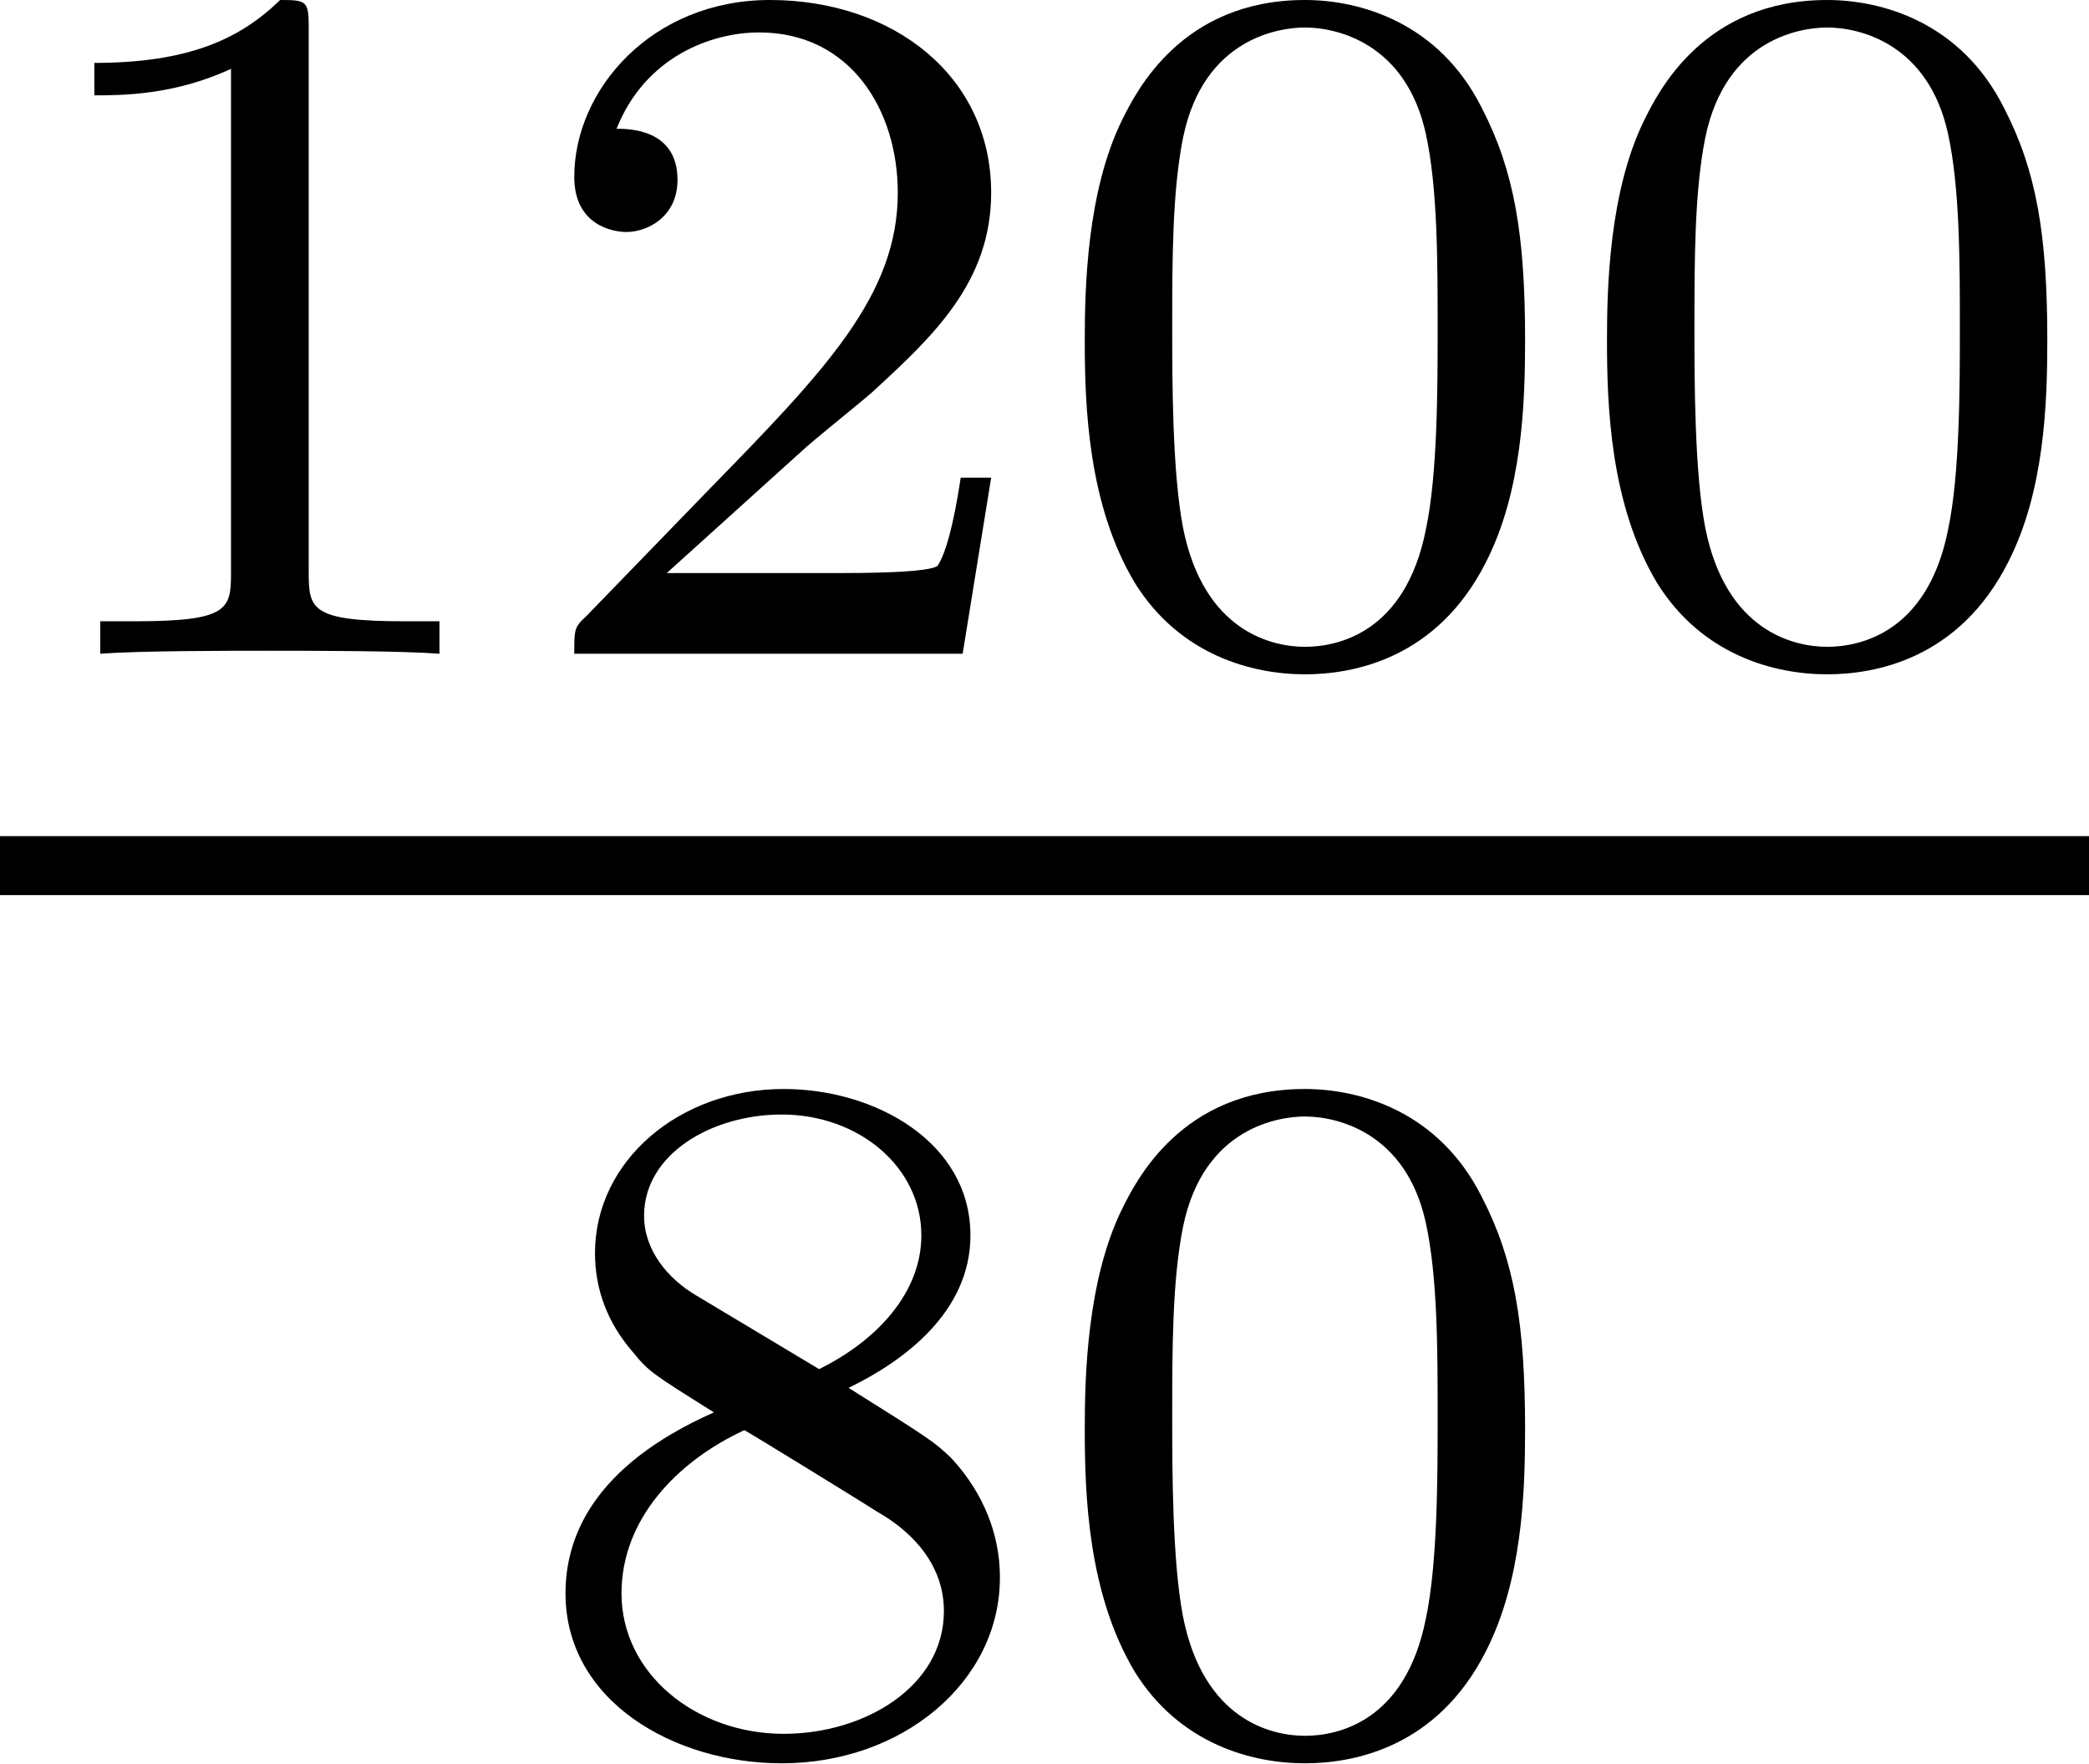
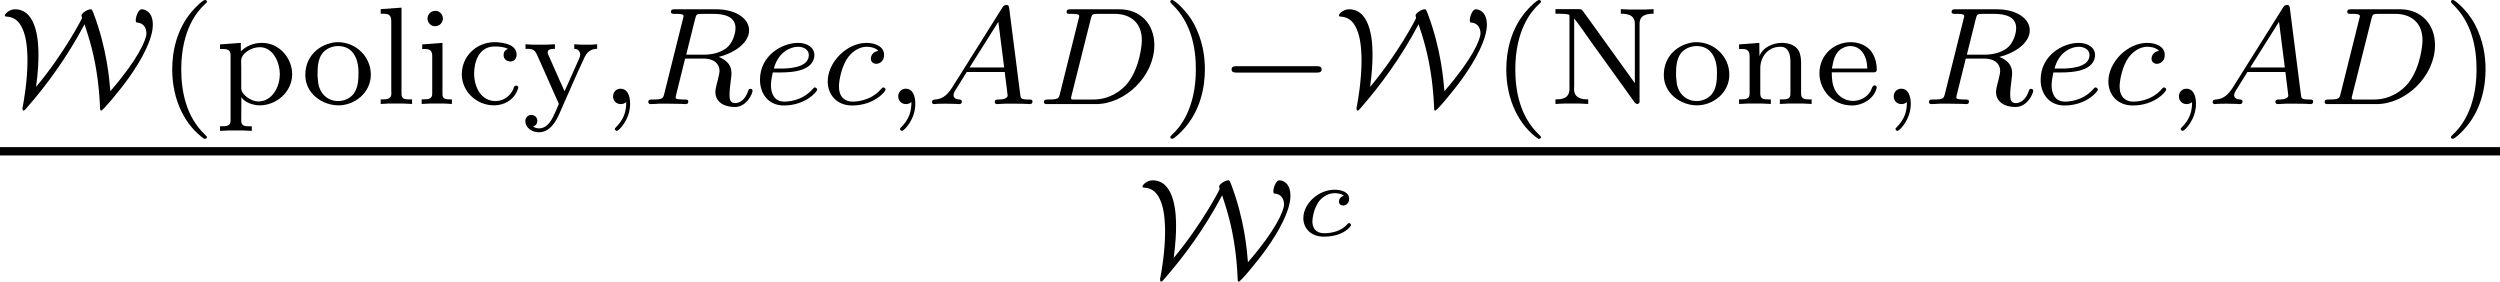
- <svg xmlns="http://www.w3.org/2000/svg" xmlns:xlink="http://www.w3.org/1999/xlink" version="1.1" width="16.937pt" height="14.297pt" viewBox="9.096 491.264 16.937 14.297">
+ <svg xmlns="http://www.w3.org/2000/svg" xmlns:xlink="http://www.w3.org/1999/xlink" version="1.1" width="143.549pt" height="16.173pt" viewBox="36.8 518.981 143.549 16.173">
  <defs>
-     <path id="g17-48" d="M3.897-2.542C3.897-3.395 3.81-3.913 3.547-4.423C3.196-5.125 2.55-5.3 2.112-5.3C1.108-5.3 .741-4.551 .63-4.328C.343-3.746 .327-2.957 .327-2.542C.327-2.016 .351-1.211 .733-.574C1.1 .016 1.69 .167 2.112 .167C2.495 .167 3.18 .048 3.579-.741C3.873-1.315 3.897-2.024 3.897-2.542ZM2.112-.056C1.841-.056 1.291-.183 1.124-1.02C1.036-1.474 1.036-2.224 1.036-2.638C1.036-3.188 1.036-3.746 1.124-4.184C1.291-4.997 1.913-5.077 2.112-5.077C2.383-5.077 2.933-4.941 3.092-4.216C3.188-3.778 3.188-3.18 3.188-2.638C3.188-2.168 3.188-1.451 3.092-1.004C2.925-.167 2.375-.056 2.112-.056Z" />
-     <path id="g17-49" d="M2.503-5.077C2.503-5.292 2.487-5.3 2.271-5.3C1.945-4.981 1.522-4.79 .765-4.79V-4.527C.98-4.527 1.411-4.527 1.873-4.742V-.654C1.873-.359 1.849-.263 1.092-.263H.813V0C1.14-.024 1.825-.024 2.184-.024S3.236-.024 3.563 0V-.263H3.284C2.527-.263 2.503-.359 2.503-.654V-5.077Z" />
-     <path id="g17-50" d="M2.248-1.626C2.375-1.745 2.71-2.008 2.837-2.12C3.332-2.574 3.802-3.013 3.802-3.738C3.802-4.686 3.005-5.3 2.008-5.3C1.052-5.3 .422-4.575 .422-3.866C.422-3.475 .733-3.419 .845-3.419C1.012-3.419 1.259-3.539 1.259-3.842C1.259-4.256 .861-4.256 .765-4.256C.996-4.838 1.53-5.037 1.921-5.037C2.662-5.037 3.045-4.407 3.045-3.738C3.045-2.909 2.463-2.303 1.522-1.339L.518-.303C.422-.215 .422-.199 .422 0H3.571L3.802-1.427H3.555C3.531-1.267 3.467-.869 3.371-.717C3.324-.654 2.718-.654 2.59-.654H1.172L2.248-1.626Z" />
-     <path id="g17-56" d="M2.646-2.877C3.092-3.092 3.634-3.491 3.634-4.113C3.634-4.87 2.861-5.3 2.12-5.3C1.275-5.3 .59-4.718 .59-3.969C.59-3.674 .693-3.403 .893-3.172C1.028-3.005 1.06-2.989 1.554-2.678C.566-2.24 .351-1.658 .351-1.211C.351-.335 1.235 .167 2.104 .167C3.084 .167 3.873-.494 3.873-1.339C3.873-1.841 3.602-2.176 3.475-2.311C3.339-2.439 3.332-2.447 2.646-2.877ZM1.411-3.626C1.18-3.762 .988-3.993 .988-4.272C.988-4.774 1.538-5.093 2.104-5.093C2.726-5.093 3.236-4.67 3.236-4.113C3.236-3.65 2.877-3.26 2.407-3.029L1.411-3.626ZM1.801-2.534C1.833-2.519 2.742-1.961 2.877-1.873C3.005-1.801 3.419-1.546 3.419-1.068C3.419-.454 2.774-.072 2.12-.072C1.411-.072 .805-.558 .805-1.211C.805-1.809 1.251-2.279 1.801-2.534Z" />
+     <path id="g14-59" d="M1.49-.12C1.49 .399 1.379 .853 .885 1.347C.853 1.371 .837 1.387 .837 1.427C.837 1.49 .901 1.538 .956 1.538C1.052 1.538 1.714 .909 1.714-.024C1.714-.534 1.522-.885 1.172-.885C.893-.885 .733-.662 .733-.446C.733-.223 .885 0 1.18 0C1.371 0 1.49-.112 1.49-.12Z" />
+     <path id="g14-65" d="M1.474-.948C1.108-.367 .781-.287 .494-.263C.414-.255 .319-.247 .319-.112C.319-.088 .335 0 .43 0C.502 0 .55-.024 1.108-.024C1.65-.024 1.833 0 1.873 0S2.032 0 2.032-.151C2.032-.255 1.929-.263 1.889-.263C1.722-.271 1.554-.335 1.554-.51C1.554-.63 1.618-.733 1.769-.964L2.311-1.841H4.495L4.663-.494C4.663-.383 4.519-.263 4.144-.263C4.025-.263 3.921-.263 3.921-.112C3.921-.104 3.929 0 4.057 0C4.136 0 4.439-.016 4.511-.024H5.013C5.731-.024 5.866 0 5.93 0C5.962 0 6.089 0 6.089-.151C6.089-.263 5.986-.263 5.858-.263C5.42-.263 5.412-.335 5.388-.534L4.758-5.46C4.734-5.635 4.726-5.691 4.591-5.691C4.447-5.691 4.4-5.611 4.352-5.531L1.474-.948ZM2.479-2.104L4.129-4.726L4.463-2.104H2.479Z" />
+     <path id="g14-68" d="M1.331-.63C1.259-.327 1.243-.263 .654-.263C.502-.263 .406-.263 .406-.112C.406 0 .51 0 .646 0H3.387C5.069 0 6.743-1.61 6.743-3.387C6.743-4.607 5.93-5.444 4.742-5.444H1.953C1.809-5.444 1.706-5.444 1.706-5.292C1.706-5.181 1.801-5.181 1.937-5.181C2.2-5.181 2.431-5.181 2.431-5.053C2.431-5.021 2.423-5.013 2.399-4.91L1.331-.63ZM3.092-4.886C3.164-5.157 3.172-5.181 3.499-5.181H4.463C5.396-5.181 6.025-4.647 6.025-3.674C6.025-3.411 5.914-2.112 5.22-1.219C4.87-.773 4.184-.263 3.244-.263H2.056C1.985-.279 1.961-.279 1.961-.335C1.961-.399 1.977-.462 1.993-.51L3.092-4.886Z" />
+     <path id="g14-82" d="M3.092-4.886C3.164-5.157 3.172-5.181 3.499-5.181H4.144C4.798-5.181 5.412-5.013 5.412-4.368C5.412-4.017 5.228-3.459 4.862-3.196C4.479-2.925 4.025-2.837 3.563-2.837H2.582L3.092-4.886ZM4.447-2.71C5.428-2.957 6.193-3.555 6.193-4.232C6.193-4.926 5.412-5.444 4.304-5.444H1.953C1.809-5.444 1.706-5.444 1.706-5.292C1.706-5.181 1.809-5.181 1.937-5.181C2.2-5.181 2.431-5.181 2.431-5.053C2.431-5.021 2.423-5.013 2.399-4.91L1.331-.63C1.259-.327 1.243-.263 .654-.263C.502-.263 .406-.263 .406-.112C.406-.08 .43 0 .534 0C.685 0 .869-.016 1.028-.024H1.522C2.264-.024 2.495 0 2.542 0S2.702 0 2.702-.151C2.702-.263 2.598-.263 2.463-.263C2.439-.263 2.295-.263 2.16-.279C1.993-.295 1.977-.319 1.977-.391C1.977-.43 1.993-.478 2-.518L2.519-2.614H3.555C4.272-2.614 4.495-2.232 4.495-1.905C4.495-1.793 4.439-1.57 4.4-1.403C4.336-1.172 4.256-.853 4.256-.709C4.256-.096 4.782 .167 5.372 .167C6.065 .167 6.392-.614 6.392-.765C6.392-.797 6.368-.877 6.265-.877C6.177-.877 6.153-.805 6.145-.773C5.97-.223 5.627-.056 5.396-.056C5.101-.056 5.069-.279 5.069-.542S5.117-1.156 5.149-1.419C5.181-1.658 5.181-1.706 5.181-1.785C5.181-2.264 4.87-2.542 4.447-2.71Z" />
+     <path id="g14-99" d="M3.26-3.053C2.933-3.013 2.829-2.766 2.829-2.606C2.829-2.375 3.037-2.311 3.14-2.311C3.18-2.311 3.587-2.343 3.587-2.829S3.061-3.515 2.582-3.515C1.451-3.515 .351-2.415 .351-1.299C.351-.542 .869 .08 1.753 .08C3.013 .08 3.674-.725 3.674-.829C3.674-.901 3.595-.956 3.547-.956S3.475-.933 3.435-.885C2.805-.143 1.913-.143 1.769-.143C1.339-.143 .996-.406 .996-1.012C.996-1.363 1.156-2.208 1.53-2.702C1.881-3.148 2.279-3.292 2.59-3.292C2.686-3.292 3.053-3.284 3.26-3.053Z" />
+     <path id="g14-101" d="M1.602-1.817C1.777-1.817 2.375-1.825 2.798-1.977C3.491-2.216 3.515-2.694 3.515-2.813C3.515-3.26 3.092-3.515 2.574-3.515C1.674-3.515 .391-2.805 .391-1.395C.391-.582 .885 .08 1.761 .08C3.005 .08 3.674-.717 3.674-.829C3.674-.901 3.595-.956 3.547-.956S3.475-.933 3.435-.885C2.805-.143 1.913-.143 1.777-.143C1.196-.143 1.02-.638 1.02-1.084C1.02-1.323 1.092-1.682 1.124-1.817H1.602ZM1.188-2.04C1.443-3.013 2.168-3.292 2.574-3.292C2.893-3.292 3.196-3.132 3.196-2.813C3.196-2.04 1.889-2.04 1.554-2.04H1.188Z" />
+     <path id="g13-99" d="M2.774-2.295C2.696-2.277 2.493-2.176 2.493-1.955C2.493-1.805 2.606-1.728 2.732-1.728C2.875-1.728 3.078-1.829 3.078-2.116C3.078-2.505 2.624-2.636 2.242-2.636C1.315-2.636 .448-1.835 .448-1.004C.448-.436 .861 .06 1.632 .06C2.756 .06 3.186-.538 3.186-.604C3.186-.658 3.12-.723 3.072-.723C3.043-.723 3.037-.717 2.947-.628C2.624-.257 2.068-.137 1.644-.137C1.148-.137 .968-.46 .968-.807C.968-.825 .98-1.518 1.393-2.026C1.482-2.128 1.793-2.439 2.248-2.439C2.277-2.439 2.594-2.439 2.774-2.295Z" />
+     <path id="g6-78" d="M.351-5.452V-5.189C.55-5.189 .741-5.189 .94-5.173L1.084-5.149C1.14-5.133 1.156-5.117 1.156-5.053V-.877C1.156-.311 .709-.271 .351-.271V-.008L.877-.032H1.73L2.232-.008V-.271C1.881-.271 1.419-.327 1.419-.869C1.419-.933 1.427-1.004 1.427-1.068V-4.918C1.753-4.511 2.04-4.073 2.343-3.65L4.184-1.092C4.4-.789 4.615-.494 4.83-.191C4.886-.112 4.941-.008 5.053-.008H5.077C5.173-.04 5.181-.096 5.181-.159V-4.615C5.181-5.141 5.643-5.189 5.986-5.189V-5.452L5.483-5.428H4.631L4.105-5.452V-5.189C4.447-5.189 4.91-5.141 4.91-4.615V-1.203L1.945-5.324L1.841-5.436L1.69-5.452H.351Z" />
+     <path id="g6-99" d="M2.925-3.172C2.766-3.108 2.678-2.981 2.678-2.821C2.678-2.598 2.837-2.447 3.092-2.447C3.316-2.447 3.427-2.662 3.427-2.829C3.427-3.411 2.742-3.523 2.256-3.555H2.16C1.124-3.555 .279-2.75 .279-1.714C.279-.733 1.116 .072 2.128 .072C2.686 .072 3.236-.215 3.459-.765C3.475-.821 3.523-.893 3.523-.956C3.523-1.028 3.467-1.06 3.403-1.06C3.252-1.06 3.276-.893 3.18-.749C2.981-.399 2.622-.175 2.216-.175C1.395-.175 .988-.956 .988-1.761C.988-2.399 1.243-3.308 2.168-3.308C2.391-3.308 2.702-3.292 2.925-3.172Z" />
+     <path id="g6-101" d="M.94-1.825H3.371C3.475-1.825 3.523-1.881 3.523-1.977C3.523-2.375 3.403-2.837 3.116-3.132C2.829-3.419 2.431-3.555 2.024-3.555C1.092-3.555 .231-2.845 .231-1.761C.231-.853 .956 .08 2.104 .08C2.702 .08 3.339-.295 3.507-.885C3.515-.909 3.523-.933 3.523-.956C3.523-1.02 3.467-1.076 3.403-1.076C3.252-1.076 3.228-.821 3.156-.725C2.957-.391 2.558-.183 2.168-.183C1.745-.183 1.339-.406 1.132-.797C.964-1.116 .94-1.474 .94-1.825ZM.948-2.04C1.028-2.495 1.108-2.989 1.578-3.22C1.714-3.292 1.857-3.332 2.008-3.332C2.527-3.332 2.877-2.901 2.957-2.327C2.965-2.232 2.965-2.136 2.981-2.04H.948Z" />
+     <path id="g6-105" d="M.359-3.427V-3.164H.486C.741-3.164 .933-3.116 .933-2.774V-.606C.933-.279 .725-.271 .327-.271V-.008L.813-.032H1.618L2.064-.008V-.271H1.953C1.722-.271 1.522-.287 1.522-.558V-3.515L1.227-3.491L.359-3.427ZM1.044-5.348C.805-5.316 .662-5.109 .662-4.91C.662-4.694 .837-4.471 1.092-4.471C1.363-4.471 1.546-4.686 1.546-4.918C1.546-5.133 1.371-5.356 1.116-5.356C1.092-5.356 1.068-5.348 1.044-5.348Z" />
+     <path id="g6-108" d="M.327-5.452V-5.189H.43C.693-5.189 .933-5.181 .933-4.774V-.781C.933-.725 .94-.669 .94-.606C.94-.287 .685-.271 .406-.271H.327V-.008L.805-.032H1.634L2.128-.008V-.271H1.945C1.722-.271 1.522-.295 1.522-.582V-5.539L.327-5.452Z" />
+     <path id="g6-110" d="M.319-3.427V-3.164H.47C.701-3.164 .925-3.132 .925-2.766V-.606C.925-.279 .717-.271 .319-.271V-.008L.805-.032H1.642L2.144-.008V-.271H1.977C1.73-.271 1.538-.295 1.538-.598V-2.064C1.538-2.654 1.929-3.292 2.694-3.292C3.148-3.292 3.268-2.893 3.268-2.415V-.574C3.268-.295 3.053-.271 2.821-.271H2.662V-.008L3.164-.032H4.001L4.487-.008V-.271H4.328C4.097-.271 3.881-.295 3.881-.582V-2.279C3.881-2.542 3.873-2.813 3.746-3.061C3.547-3.411 3.132-3.515 2.758-3.515C2.271-3.515 1.666-3.252 1.49-2.75L1.482-3.515L1.188-3.491L.319-3.427Z" />
+     <path id="g6-111" d="M1.993-3.555C1.076-3.459 .231-2.798 .231-1.666C.231-.598 1.219 .072 2.136 .072C3.061 .072 3.993-.646 3.993-1.69C3.993-2.718 3.148-3.555 2.096-3.555H1.993ZM.94-1.546C.94-1.61 .933-1.682 .933-1.753C.933-2.168 .972-2.718 1.315-3.029C1.53-3.228 1.825-3.332 2.12-3.332C2.933-3.332 3.284-2.654 3.284-1.825C3.284-1.387 3.268-.901 2.965-.542C2.75-.303 2.431-.175 2.112-.175C1.522-.175 1.06-.59 .972-1.219C.956-1.331 .956-1.435 .94-1.546Z" />
+     <path id="g6-112" d="M.271-3.427V-3.164H.399C.646-3.164 .877-3.14 .877-2.829V.948C.877 1.267 .654 1.275 .271 1.275V1.538L.757 1.514H1.594L2.096 1.538V1.275H1.913C1.682 1.275 1.49 1.243 1.49 .956L1.498-.399C1.674-.096 2.176 .072 2.55 .072C3.515 .072 4.415-.701 4.415-1.722C4.415-2.606 3.706-3.515 2.678-3.515C2.224-3.515 1.793-3.355 1.467-3.029V-3.515L.271-3.427ZM3.698-1.594C3.666-.948 3.252-.151 2.463-.151C2.064-.151 1.49-.542 1.49-.901V-2.176C1.49-2.271 1.482-2.367 1.482-2.471C1.482-2.917 2.072-3.268 2.55-3.268C3.347-3.268 3.706-2.351 3.706-1.722C3.706-1.682 3.706-1.634 3.698-1.594Z" />
+     <path id="g6-121" d="M.175-3.435V-3.172H.295C.566-3.172 .709-3.116 .837-2.829L1.02-2.423C1.339-1.698 1.666-.972 1.985-.247L2.056-.096C2.072-.072 2.08-.048 2.08-.016V.008C2.072 .056 2.04 .112 2.016 .159L1.897 .438C1.714 .845 1.474 1.395 .94 1.395C.821 1.395 .709 1.347 .606 1.299C.733 1.243 .853 1.164 .853 .956C.853 .757 .693 .622 .51 .622C.311 .622 .167 .781 .167 .964C.167 1.395 .59 1.618 .933 1.618C1.562 1.618 1.913 1.036 2.136 .518L2.351 .024C2.726-.805 3.076-1.65 3.467-2.471C3.602-2.79 3.77-3.172 4.288-3.172V-3.435L3.961-3.411H3.379L2.973-3.435V-3.172C3.204-3.172 3.316-3.005 3.316-2.845C3.316-2.694 3.22-2.542 3.164-2.407L2.598-1.14C2.534-1.004 2.479-.869 2.415-.733C2.343-.925 2.248-1.116 2.16-1.307L1.506-2.782C1.482-2.845 1.451-2.901 1.451-2.965V-3.005C1.474-3.172 1.722-3.172 1.865-3.172V-3.435L1.355-3.411H.598L.175-3.435Z" />
+     <path id="g16-40" d="M2.654 1.993C2.718 1.993 2.813 1.993 2.813 1.897C2.813 1.865 2.805 1.857 2.702 1.753C1.61 .725 1.339-.757 1.339-1.993C1.339-4.288 2.287-5.364 2.694-5.731C2.805-5.834 2.813-5.842 2.813-5.882S2.782-5.978 2.702-5.978C2.574-5.978 2.176-5.571 2.112-5.499C1.044-4.384 .821-2.949 .821-1.993C.821-.207 1.57 1.227 2.654 1.993Z" />
+     <path id="g16-41" d="M2.463-1.993C2.463-2.75 2.335-3.658 1.841-4.599C1.451-5.332 .725-5.978 .582-5.978C.502-5.978 .478-5.922 .478-5.882C.478-5.85 .478-5.834 .574-5.738C1.69-4.678 1.945-3.22 1.945-1.993C1.945 .295 .996 1.379 .59 1.745C.486 1.849 .478 1.857 .478 1.897S.502 1.993 .582 1.993C.709 1.993 1.108 1.586 1.172 1.514C2.24 .399 2.463-1.036 2.463-1.993Z" />
+     <path id="g11-0" d="M5.571-1.809C5.699-1.809 5.874-1.809 5.874-1.993S5.699-2.176 5.571-2.176H1.004C.877-2.176 .701-2.176 .701-1.993S.877-1.809 1.004-1.809H5.571Z" />
+     <path id="g11-87" d="M6.336-.741C6.28-1.411 6.145-3.156 5.38-5.189C5.3-5.388 5.292-5.396 5.276-5.412C5.26-5.444 5.22-5.444 5.204-5.444C5.013-5.444 4.678-5.212 4.678-5.085C4.678-5.045 4.71-4.981 4.71-4.941C4.71-4.91 3.69-2.925 2.072-.988C2.192-1.889 2.208-2.447 2.208-2.805C2.208-3.316 2.208-5.444 .853-5.444C.542-5.444 .279-5.181 .279-5.093C.279-5.029 .311-5.029 .422-5.021C.869-4.981 1.164-4.718 1.371-4.129C1.57-3.563 1.578-2.75 1.578-2.503C1.578-1.363 1.363-.143 1.323 .048C1.291 .191 1.291 .207 1.291 .247C1.291 .311 1.307 .375 1.355 .375S1.506 .255 1.57 .175C2.694-1.116 3.834-2.662 4.854-4.583C5.117-3.786 5.42-2.853 5.611-1.395C5.691-.781 5.731-.135 5.738 .04C5.738 .088 5.746 .303 5.754 .327C5.762 .343 5.77 .375 5.81 .375C5.906 .375 6.822-.709 7.388-1.498C8.122-2.527 8.775-3.722 8.775-4.559C8.775-5.268 8.361-5.444 8.137-5.444C7.938-5.444 7.795-5.005 7.795-4.83C7.795-4.686 7.819-4.686 7.914-4.678C8.408-4.607 8.408-4.121 8.408-4.065C8.408-3.698 7.922-2.566 6.336-.741Z" />
  </defs>
  <g id="page1">
-     <use x="9.096" y="496.564" xlink:href="#g17-49" />
-     <use x="13.33" y="496.564" xlink:href="#g17-50" />
-     <use x="17.564" y="496.564" xlink:href="#g17-48" />
-     <use x="21.798" y="496.564" xlink:href="#g17-48" />
-     <rect x="9.096" y="498.043" height=".478" width="16.937" />
-     <use x="13.33" y="505.393" xlink:href="#g17-56" />
-     <use x="17.564" y="505.393" xlink:href="#g17-48" />
+     <use x="36.8" y="524.958" xlink:href="#g11-87" />
+     <use x="45.868" y="524.958" xlink:href="#g16-40" />
+     <use x="49.162" y="524.958" xlink:href="#g6-112" />
+     <use x="54.1" y="524.958" xlink:href="#g6-111" />
+     <use x="58.333" y="524.958" xlink:href="#g6-108" />
+     <use x="60.685" y="524.958" xlink:href="#g6-105" />
+     <use x="63.037" y="524.958" xlink:href="#g6-99" />
+     <use x="66.799" y="524.958" xlink:href="#g6-121" />
+     <use x="71.268" y="524.958" xlink:href="#g14-59" />
+     <use x="73.62" y="524.958" xlink:href="#g14-82" />
+     <use x="80.047" y="524.958" xlink:href="#g14-101" />
+     <use x="83.976" y="524.958" xlink:href="#g14-99" />
+     <use x="87.643" y="524.958" xlink:href="#g14-59" />
+     <use x="89.996" y="524.958" xlink:href="#g14-65" />
+     <use x="96.339" y="524.958" xlink:href="#g14-68" />
+     <use x="103.521" y="524.958" xlink:href="#g16-41" />
+     <use x="106.815" y="524.958" xlink:href="#g11-0" />
+     <use x="113.401" y="524.958" xlink:href="#g11-87" />
+     <use x="122.469" y="524.958" xlink:href="#g16-40" />
+     <use x="125.762" y="524.958" xlink:href="#g6-78" />
+     <use x="132.104" y="524.958" xlink:href="#g6-111" />
+     <use x="136.337" y="524.958" xlink:href="#g6-110" />
+     <use x="141.04" y="524.958" xlink:href="#g6-101" />
+     <use x="144.803" y="524.958" xlink:href="#g14-59" />
+     <use x="147.155" y="524.958" xlink:href="#g14-82" />
+     <use x="153.582" y="524.958" xlink:href="#g14-101" />
+     <use x="157.511" y="524.958" xlink:href="#g14-99" />
+     <use x="161.179" y="524.958" xlink:href="#g14-59" />
+     <use x="163.531" y="524.958" xlink:href="#g14-65" />
+     <use x="169.874" y="524.958" xlink:href="#g14-68" />
+     <use x="177.057" y="524.958" xlink:href="#g16-41" />
+     <rect x="36.8" y="527.429" height=".478" width="143.549" />
+     <use x="102.121" y="534.779" xlink:href="#g11-87" />
+     <use x="111.189" y="532.51" xlink:href="#g13-99" />
  </g>
</svg>
